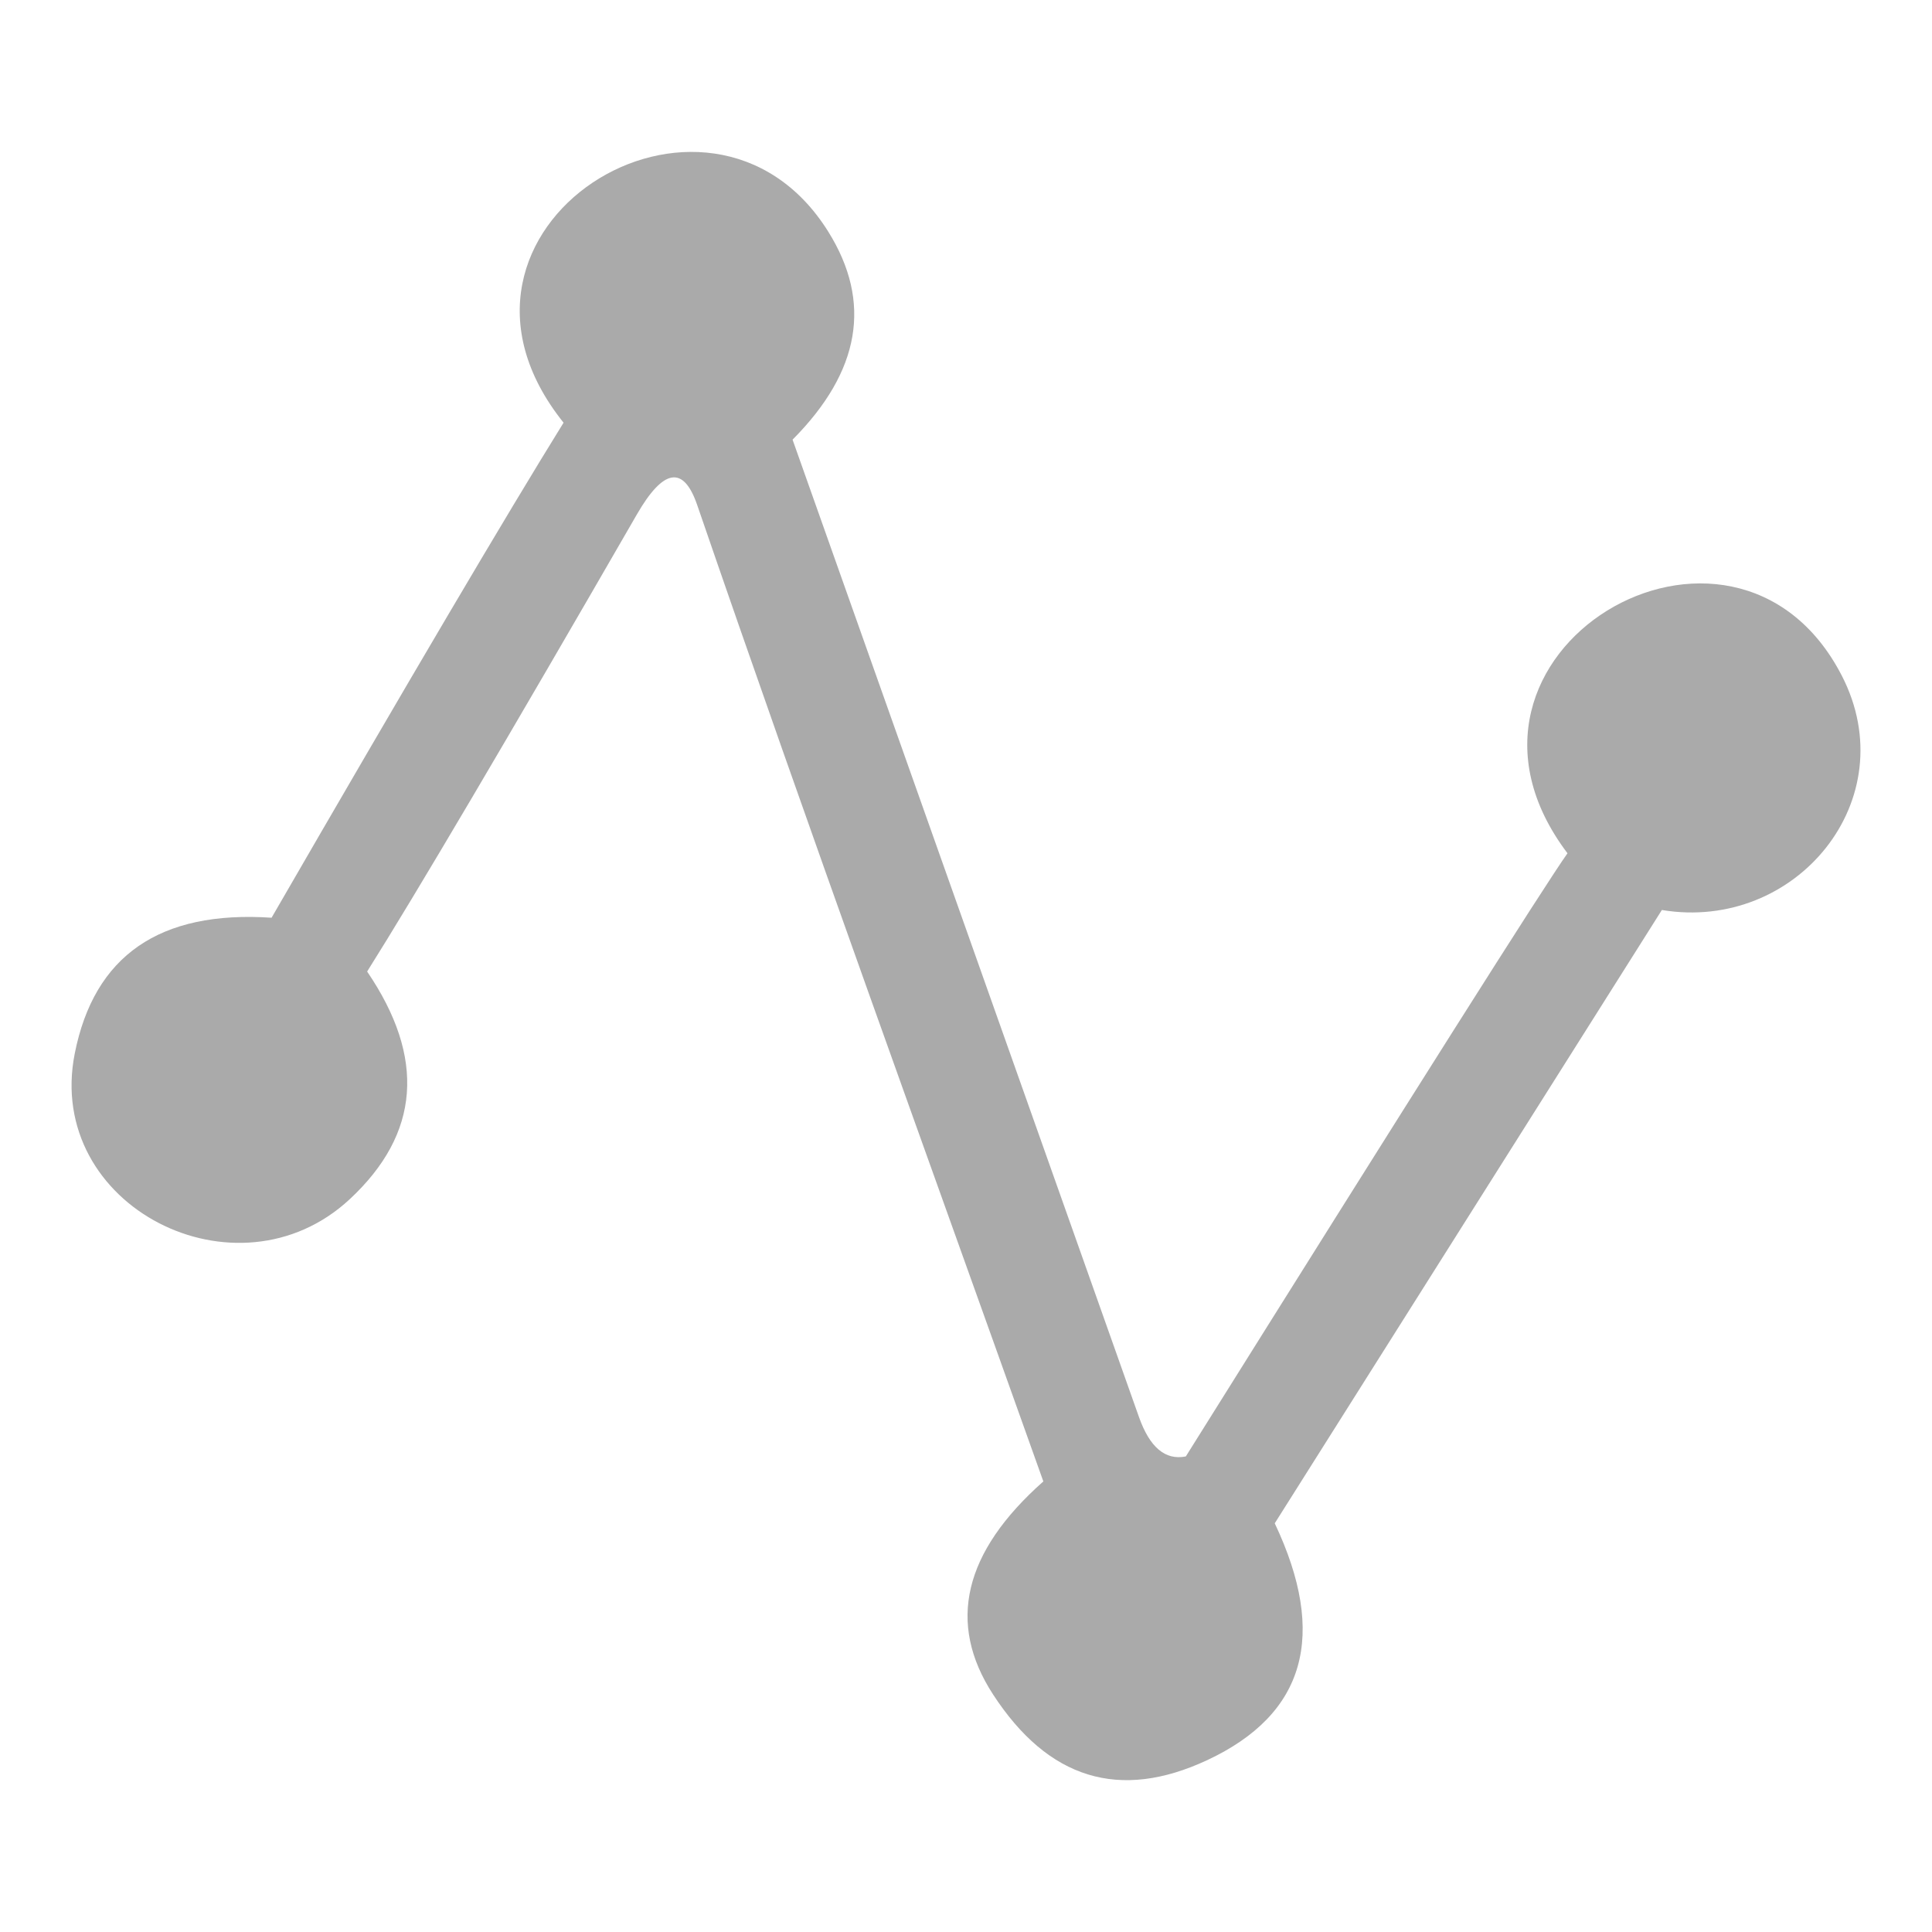
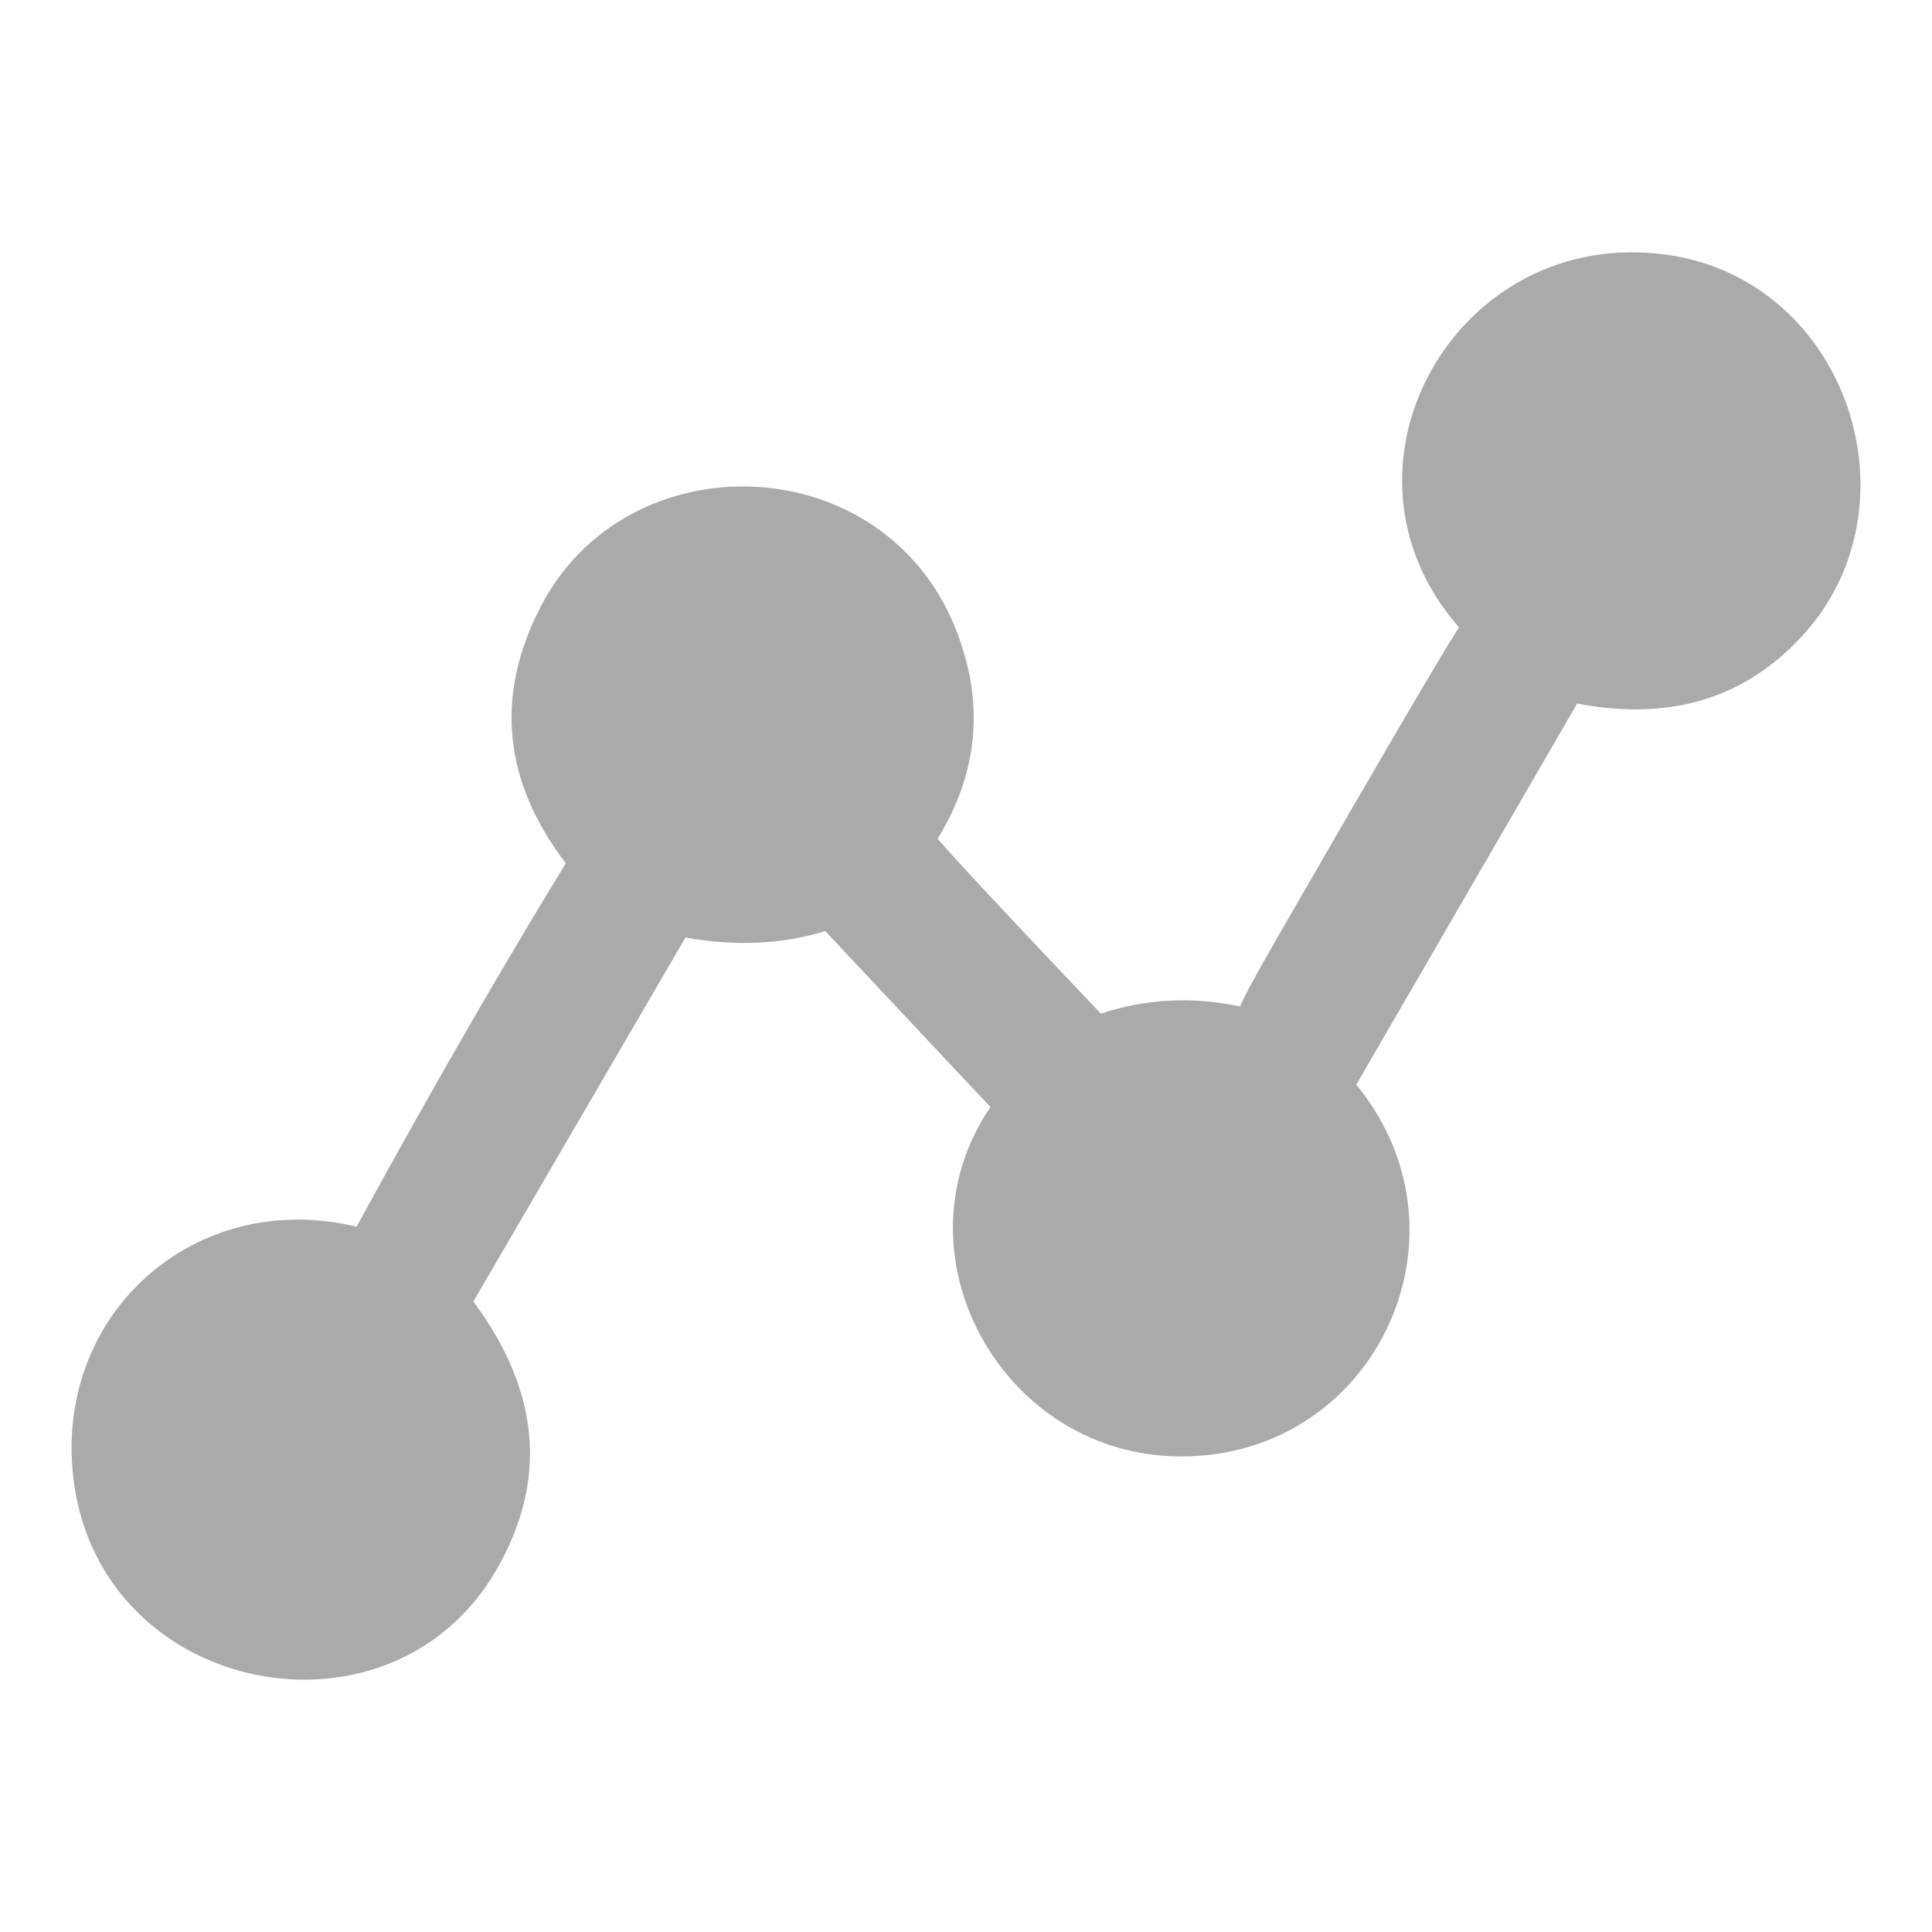
- <svg xmlns="http://www.w3.org/2000/svg" viewBox="644.68 445.3 248.55 248.55" width="16" height="16">
-   <path fill="#AAAAAA" d="M 881.618 532.208 C 867.686 505.205 826.847 529.305 846.335 555.072 Q 841.668 561.690 797.235 632.669 Q 793.284 633.459 791.214 627.617 L 746.643 501.861 Q 759.734 488.696 751.228 475.091 C 735.884 450.546 697.113 474.642 717.182 499.679 Q 706.220 517.353 679.618 563.364 Q 658.036 561.920 654.293 580.853 C 650.412 600.485 675.186 613.068 689.687 599.563 Q 703.240 586.942 691.912 570.287 Q 701.371 555.245 726.607 511.492 Q 731.737 502.599 734.368 510.254 C 748.805 552.254 764.001 594.064 778.905 635.884 Q 763.493 649.541 772.436 663.288 Q 783.080 679.650 800.000 671.734 Q 818.905 662.890 808.675 641.271 L 858.478 562.370 C 875.725 565.239 889.848 548.159 881.618 532.208 Z" transform="matrix(1 0 0 1 0 0)" />
+ <svg xmlns="http://www.w3.org/2000/svg" viewBox="1536.03 406.53 342.29 342.29" width="16" height="16">
+   <path fill="#AAAAAA" d="M 1831.568 451.698 C 1794.137 446.258 1769.660 489.326 1794.512 517.673 Q 1789.668 525.208 1762.310 572.681 Q 1756.885 582.096 1755.729 584.839 Q 1743.013 582.157 1731.063 586.111 Q 1706.167 559.905 1702.154 555.114 Q 1713.104 537.281 1705.275 517.782 C 1692.398 485.714 1647.122 484.338 1631.788 514.083 Q 1619.634 537.659 1636.272 559.483 Q 1618.700 588.170 1599.206 623.862 C 1570.230 616.914 1545.058 639.799 1549.148 669.325 C 1554.389 707.168 1605.337 716.921 1623.976 684.664 Q 1637.647 661.004 1619.891 637.118 L 1657.471 572.636 Q 1670.841 575.019 1682.234 571.488 L 1711.501 602.660 C 1694.080 628.303 1713.009 663.507 1743.873 664.538 C 1778.982 665.711 1798.534 625.805 1776.322 598.693 L 1815.454 531.172 Q 1839.857 535.873 1855.196 519.345 C 1876.589 496.295 1863.373 456.321 1831.568 451.698 Z" transform="matrix(1 0 0 1 0 0)" />
</svg>
